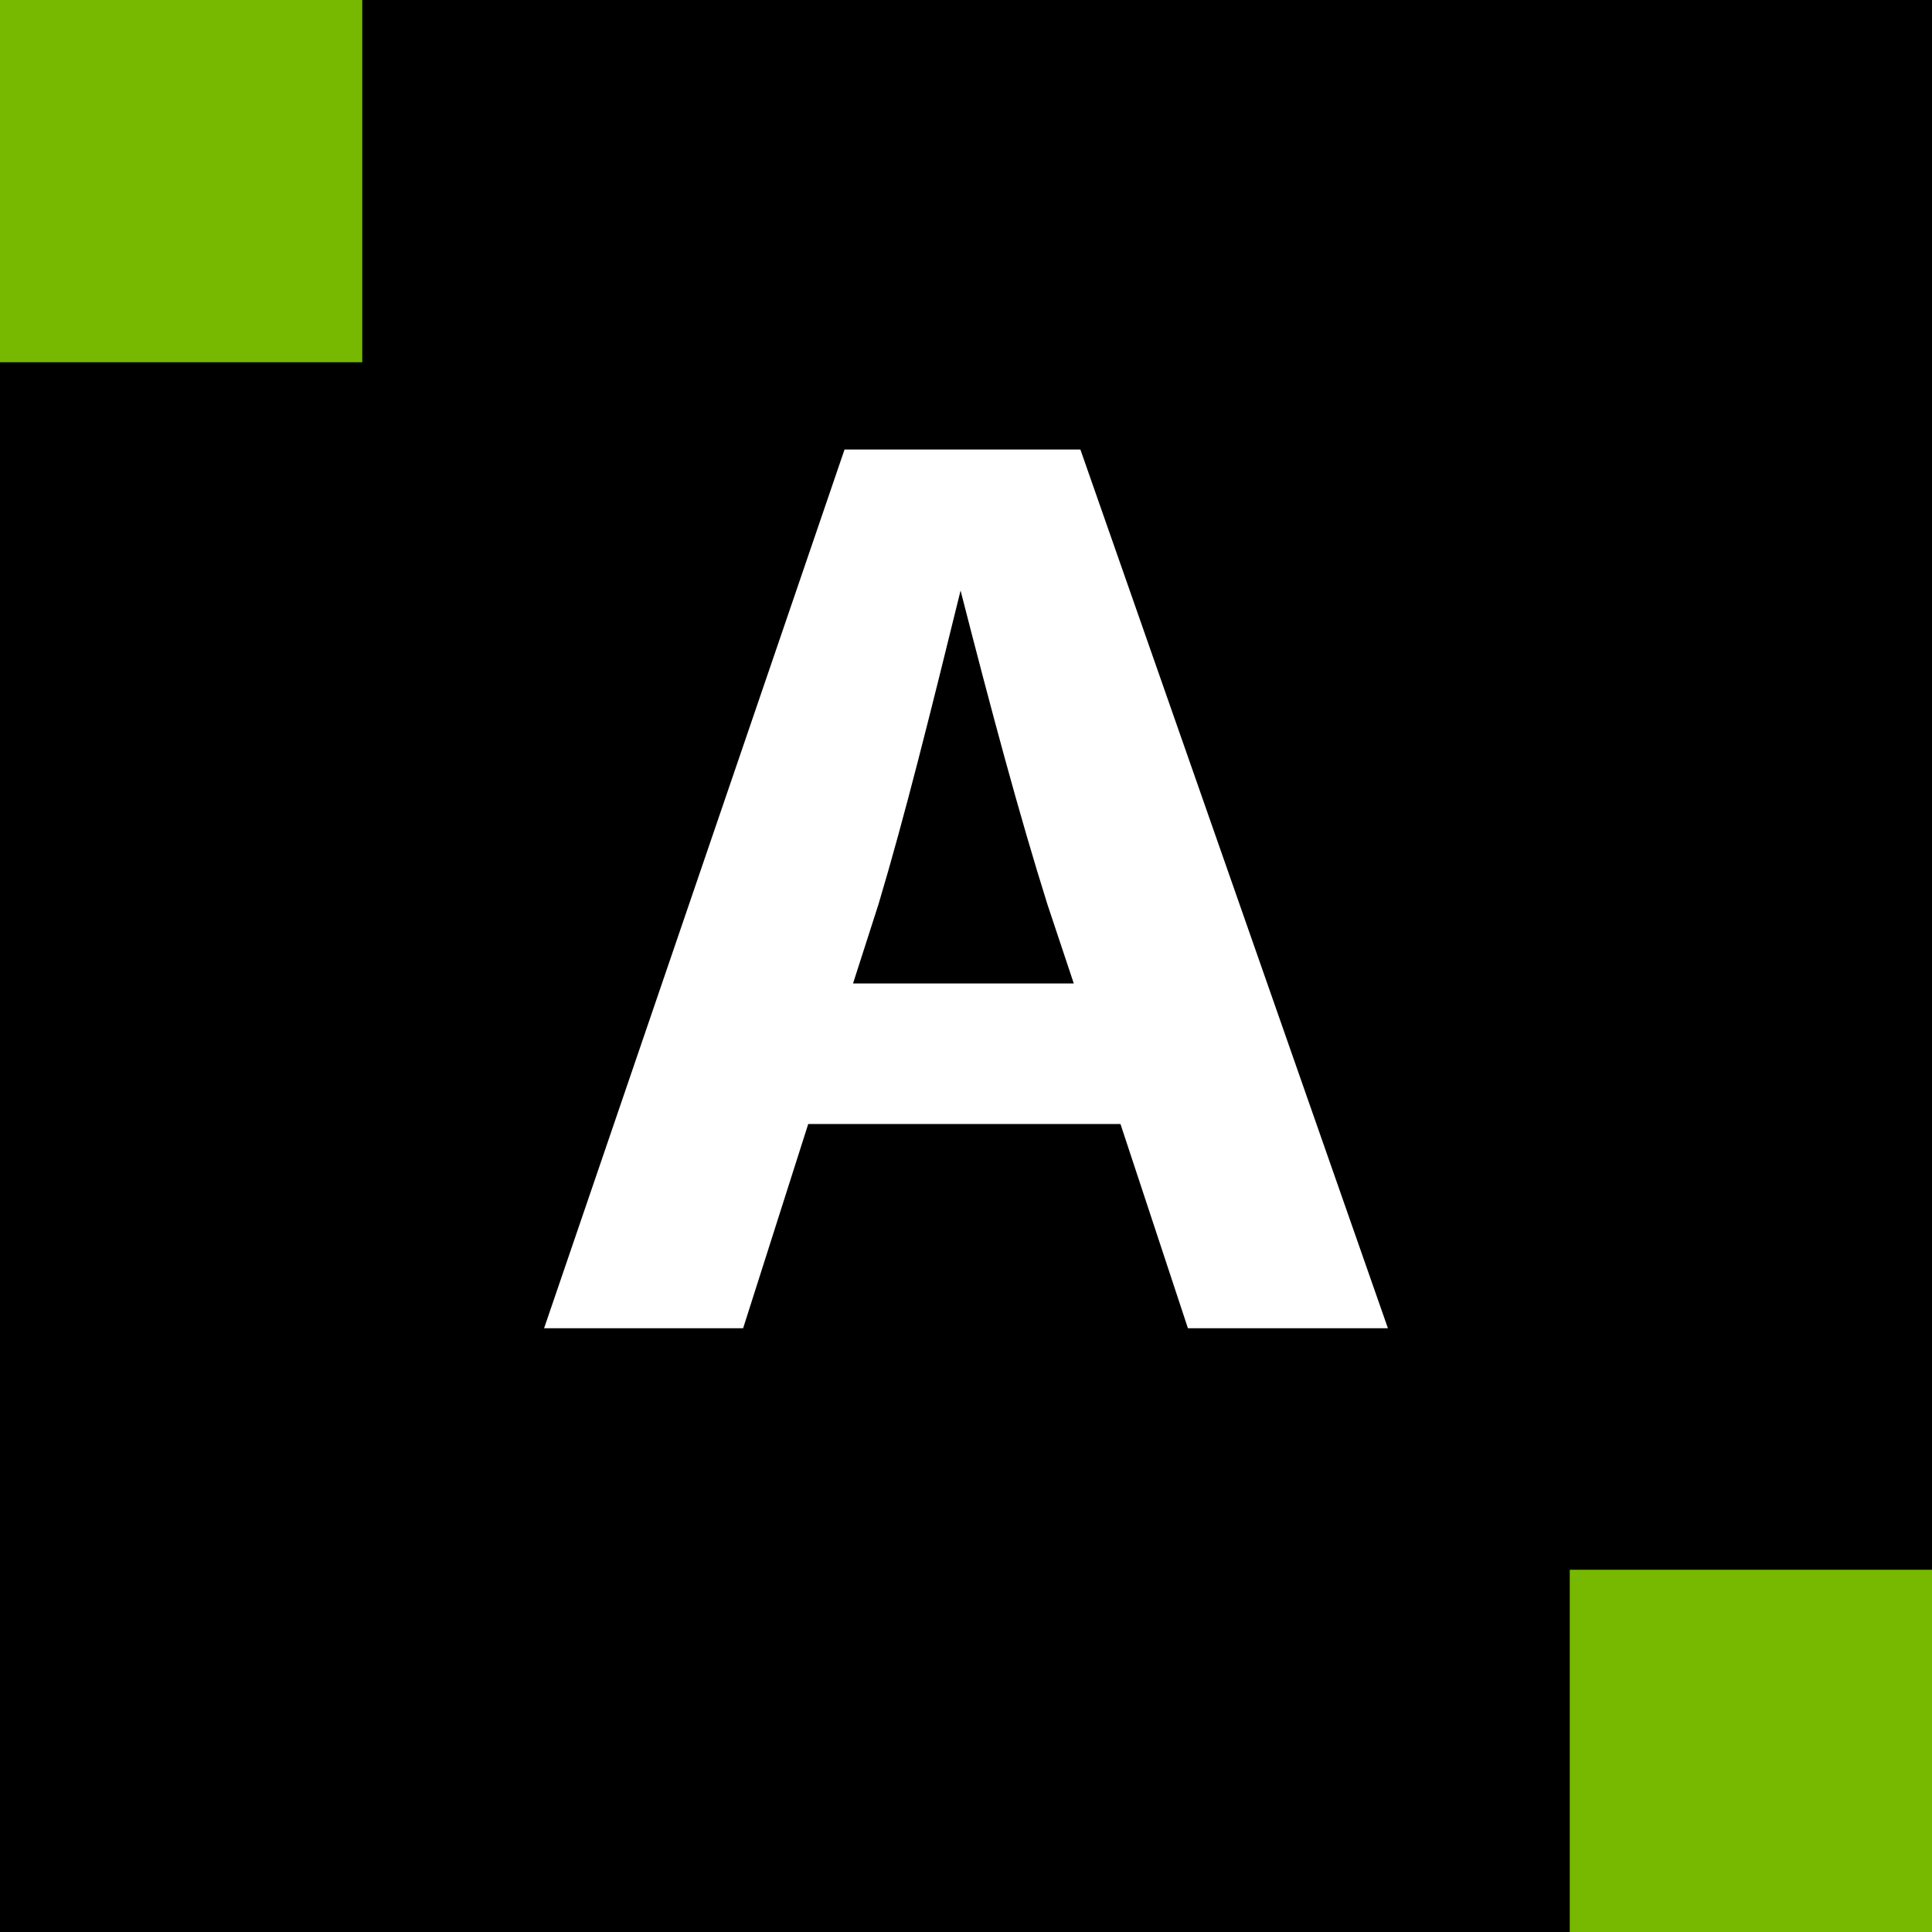
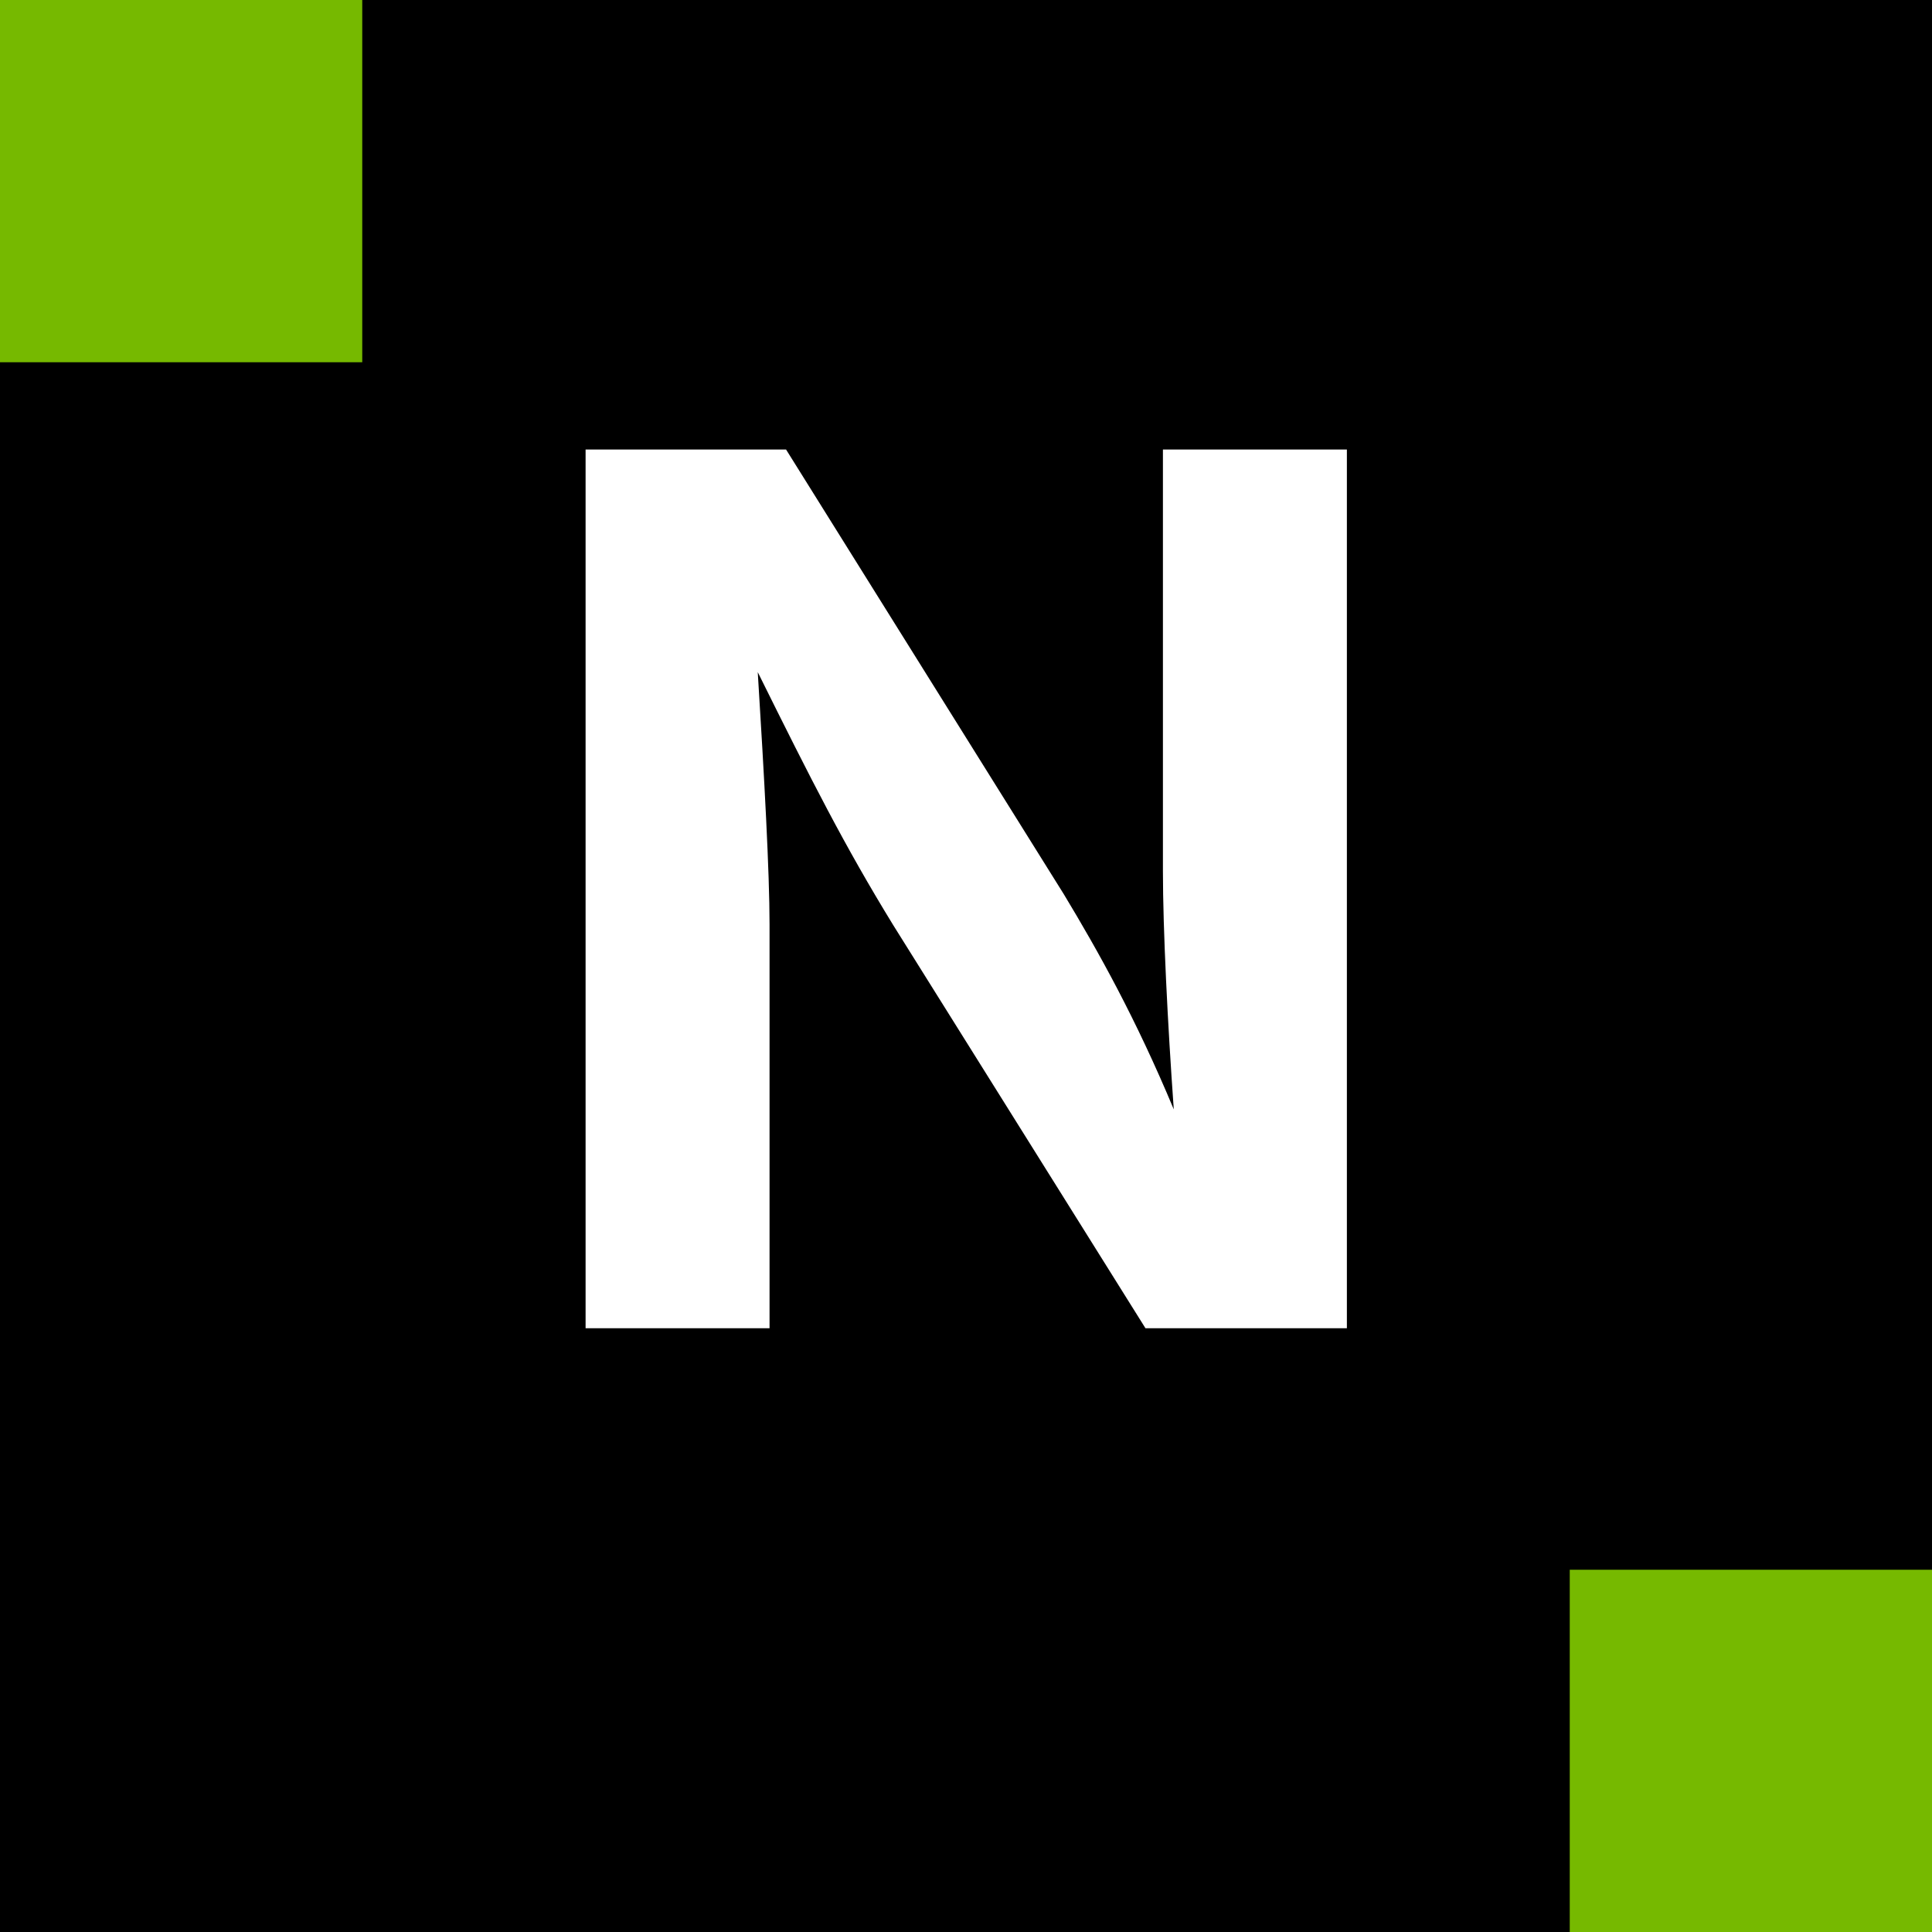
<svg xmlns="http://www.w3.org/2000/svg" viewBox="0 0 64 64" width="64" height="64">
  <rect width="64" height="64" fill="#000000" />
  <rect x="0" y="0" width="12" height="12" fill="#76b900" />
  <rect x="52" y="52" width="12" height="12" fill="#76b900" />
-   <text x="32" y="44" font-family="Inter, Arial, Helvetica, sans-serif" font-size="40" font-weight="700" fill="#ffffff" text-anchor="middle">A</text>
+   <text x="32" y="44" font-family="Inter, Arial, Helvetica, sans-serif" font-size="40" font-weight="700" fill="#ffffff" text-anchor="middle">N</text>
</svg>
